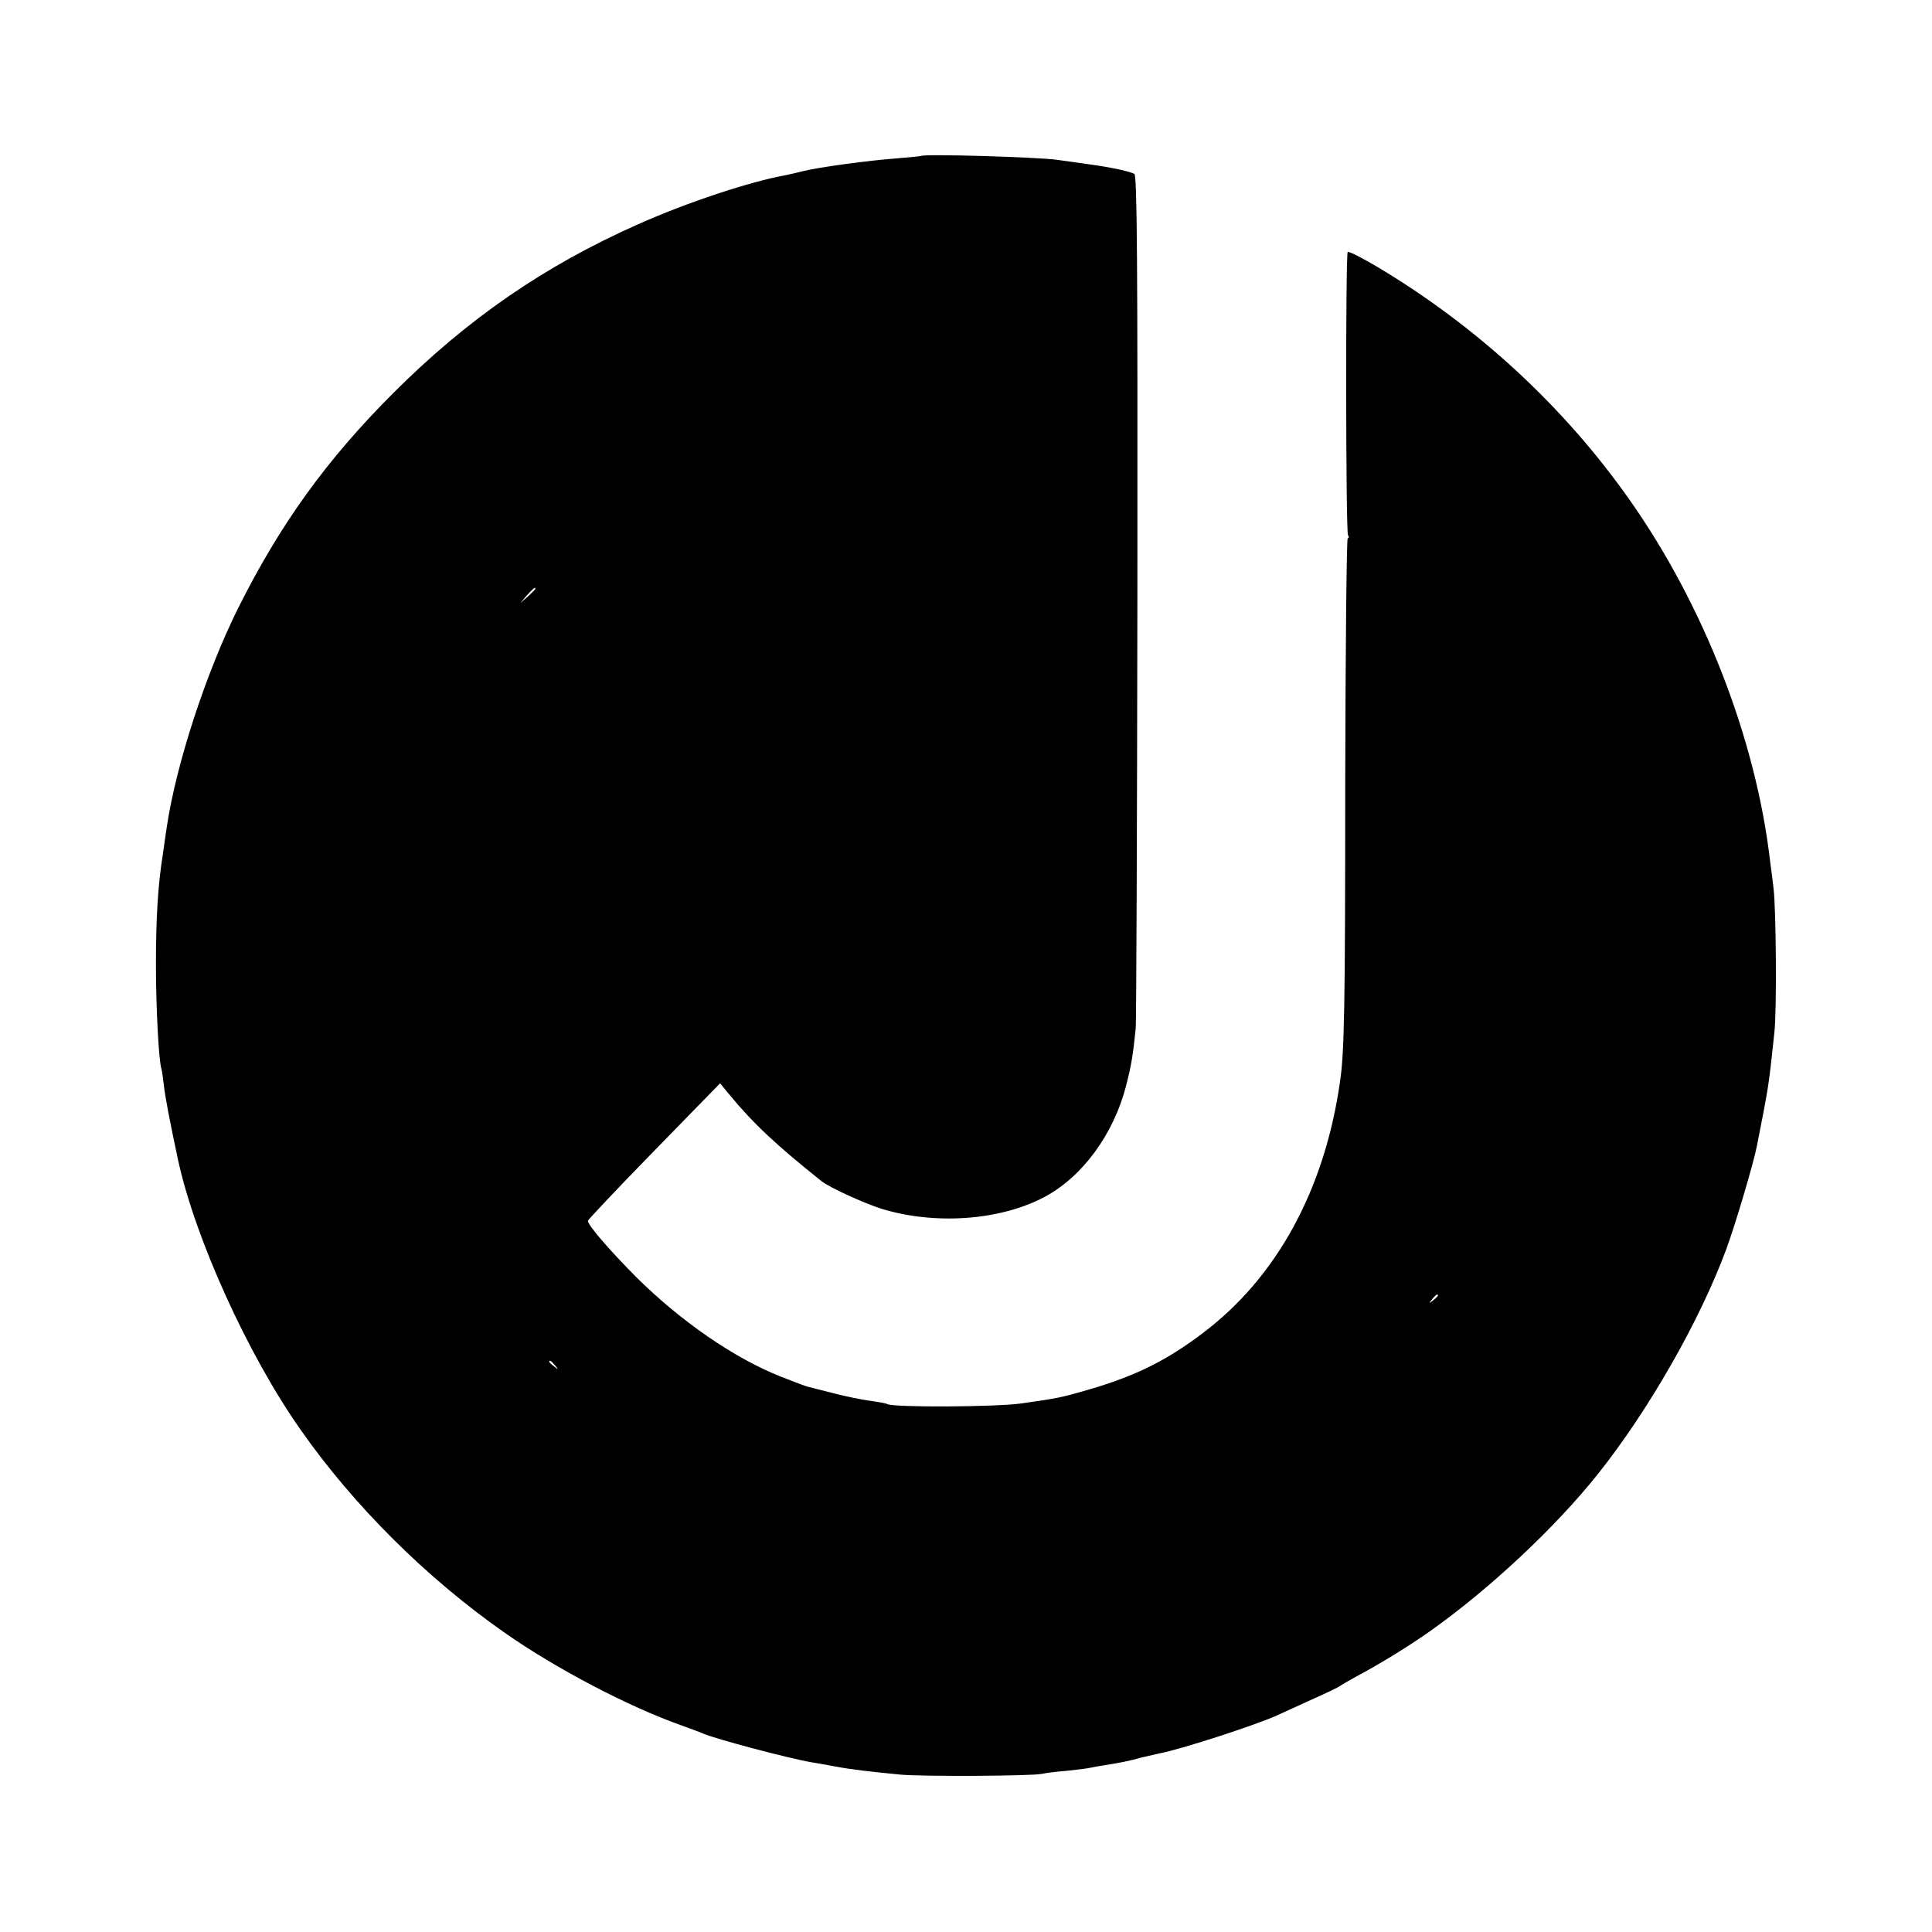
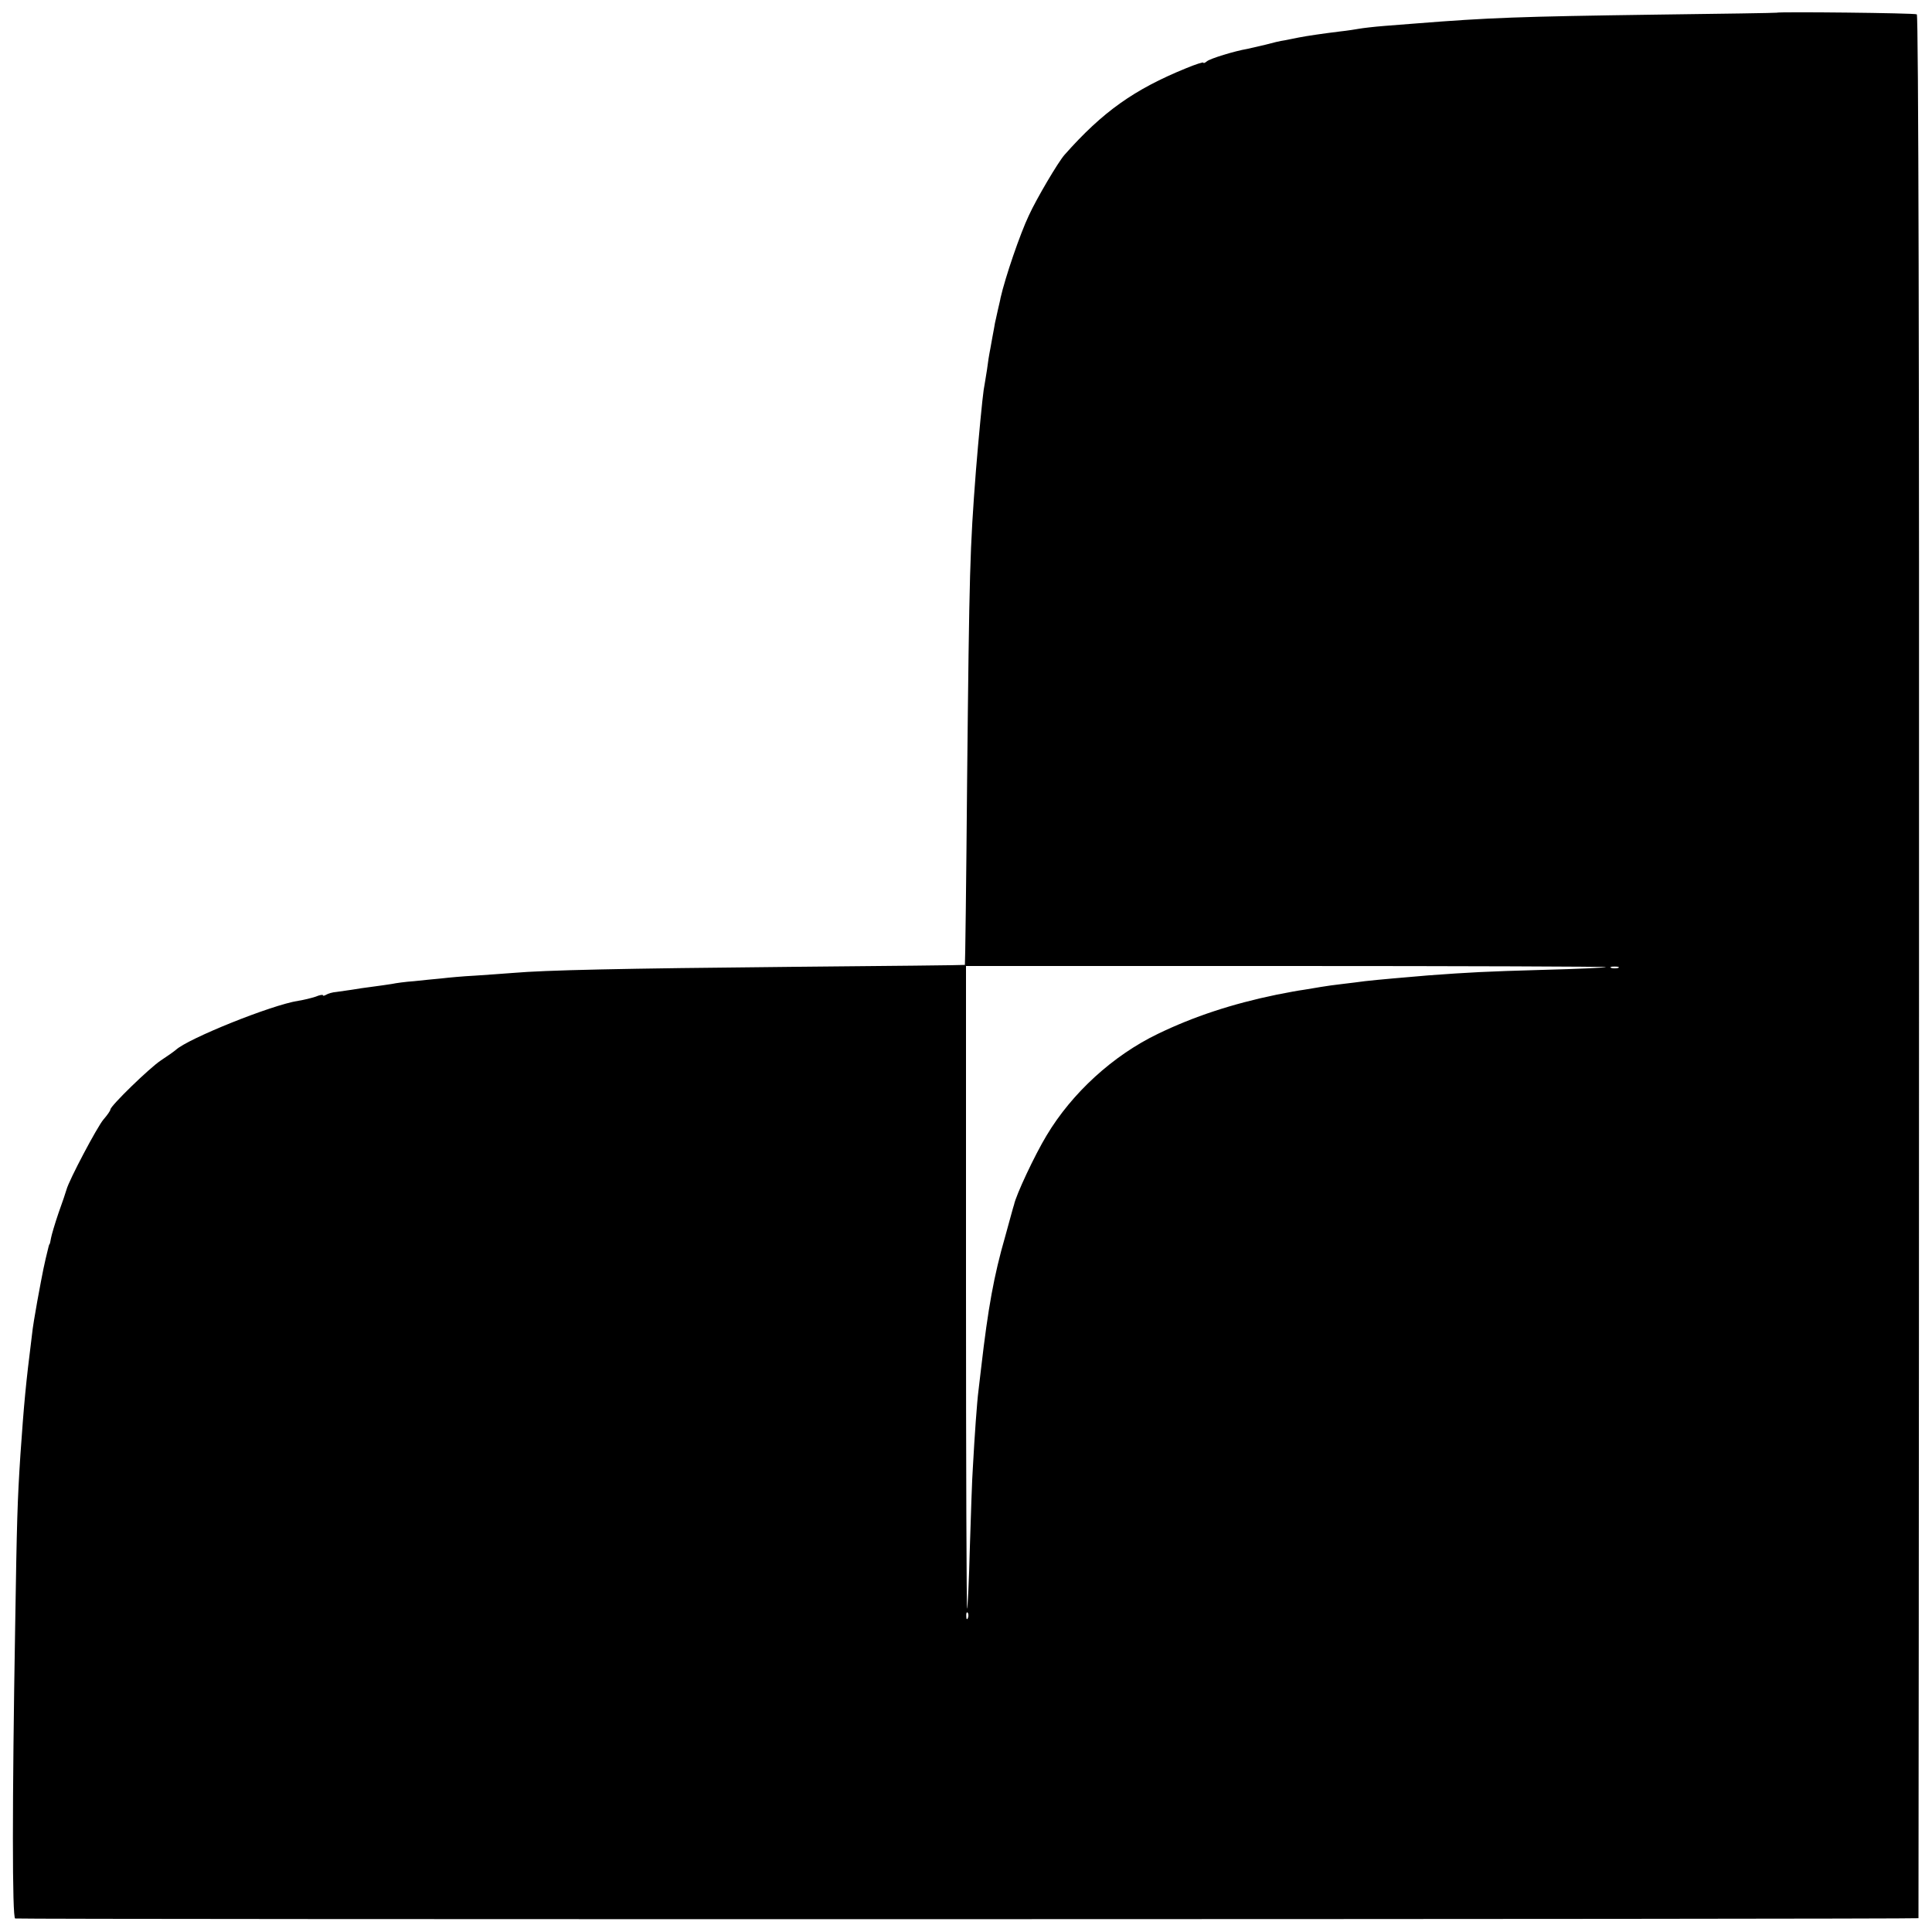
<svg xmlns="http://www.w3.org/2000/svg" version="1.0" width="700pt" height="700pt" viewBox="0 0 700 700" preserveAspectRatio="xMidYMid meet">
  <g transform="translate(0,700) scale(0.1,-0.1)" fill="#000000" stroke="none">
-     <path d="M3338 6435 c-2 -1 -43 -5 -91 -9 -97 -7 -282 -32 -337 -46 -19 -5 -46 -11 -60 -14 -134 -24 -362 -100 -539 -179 -338 -150 -618 -343 -886 -611 -242 -242 -410 -475 -563 -781 -116 -234 -224 -564 -258 -793 -3 -20 -9 -64 -14 -97 -18 -114 -25 -231 -25 -400 0 -155 10 -349 20 -378 2 -7 6 -35 9 -62 5 -42 21 -127 51 -267 61 -283 253 -707 444 -978 193 -276 458 -539 740 -736 187 -131 448 -267 636 -334 33 -12 69 -25 80 -30 44 -20 317 -92 395 -105 19 -3 58 -10 85 -15 57 -11 126 -19 240 -30 83 -7 475 -5 510 3 12 3 52 8 90 11 39 4 77 9 85 11 8 2 31 6 50 9 58 9 93 16 135 28 22 5 51 12 65 15 73 13 345 101 425 137 17 8 73 33 125 57 52 23 100 46 106 51 6 4 31 19 55 32 87 46 194 112 269 165 215 152 456 377 610 571 184 231 370 557 465 815 33 90 99 312 111 375 44 224 42 213 63 410 9 81 6 447 -3 520 -3 25 -8 68 -12 95 -51 445 -239 929 -509 1313 -239 340 -555 631 -918 847 -54 32 -100 55 -104 52 -8 -9 -7 -1012 1 -1026 4 -6 4 -11 -1 -11 -4 0 -8 -399 -9 -888 0 -807 -3 -976 -19 -1082 -56 -392 -230 -709 -497 -910 -133 -101 -246 -156 -414 -205 -97 -28 -109 -31 -244 -50 -92 -13 -466 -15 -486 -2 -5 3 -34 8 -64 12 -30 4 -88 16 -130 27 -41 10 -82 21 -90 23 -8 1 -55 19 -103 38 -168 67 -361 200 -523 361 -100 101 -174 187 -174 203 1 4 108 118 240 253 l239 245 33 -40 c88 -107 171 -184 335 -315 28 -22 154 -80 218 -100 194 -59 429 -42 589 43 138 73 251 228 296 403 19 74 25 110 35 209 2 22 5 726 6 1564 1 1213 -1 1525 -11 1531 -7 4 -38 13 -69 19 -58 11 -67 12 -211 32 -74 10 -483 22 -492 14z m-1398 -1568 c0 -2 -12 -14 -27 -28 l-28 -24 24 28 c23 25 31 32 31 24z m3270 -2561 c0 -2 -8 -10 -17 -17 -16 -13 -17 -12 -4 4 13 16 21 21 21 13z m-3199 -253 c13 -16 12 -17 -3 -4 -10 7 -18 15 -18 17 0 8 8 3 21 -13z" />
+     <path d="M6437 6954 c-1 -1 -198 -4 -437 -7 -498 -7 -605 -11 -870 -32 -25 -2 -76 -6 -115 -9 -38 -3 -79 -8 -90 -10 -11 -2 -42 -7 -70 -10 -57 -7 -120 -16 -150 -22 -11 -2 -33 -7 -50 -10 -16 -2 -48 -10 -70 -16 -22 -5 -51 -12 -65 -15 -47 -8 -135 -35 -147 -45 -7 -6 -13 -8 -13 -5 0 3 -28 -6 -62 -20 -189 -77 -303 -158 -441 -314 -23 -26 -101 -158 -129 -219 -32 -67 -86 -225 -103 -300 0 -3 -5 -23 -10 -45 -5 -22 -9 -42 -10 -45 0 -3 -5 -27 -10 -55 -5 -27 -9 -52 -10 -55 -1 -3 -5 -30 -9 -60 -5 -30 -10 -63 -12 -73 -4 -25 -19 -179 -28 -292 -22 -286 -24 -357 -32 -1125 -3 -366 -7 -666 -8 -666 0 -1 -280 -4 -621 -7 -632 -6 -899 -12 -1015 -22 -36 -3 -99 -7 -140 -10 -41 -2 -95 -7 -120 -10 -25 -2 -70 -7 -100 -10 -30 -2 -66 -7 -80 -10 -14 -2 -45 -7 -70 -10 -25 -3 -58 -8 -75 -11 -16 -2 -42 -6 -56 -8 -14 -1 -31 -6 -37 -10 -7 -4 -12 -5 -12 -2 0 3 -12 1 -26 -5 -15 -5 -43 -12 -63 -15 -97 -15 -400 -137 -444 -178 -7 -6 -31 -23 -54 -38 -41 -27 -183 -165 -183 -178 0 -4 -11 -20 -25 -36 -23 -27 -125 -220 -134 -254 -2 -8 -15 -46 -29 -85 -13 -38 -25 -79 -27 -90 -2 -11 -4 -21 -5 -22 -2 -2 -3 -6 -4 -10 -17 -69 -19 -79 -41 -198 -8 -44 -17 -98 -19 -120 -23 -183 -29 -249 -42 -435 -11 -169 -13 -239 -19 -620 -11 -641 -11 -1060 0 -1061 40 -4 6895 -3 6896 1 0 3 2 1555 2 3448 1 2180 -2 3446 -8 3450 -7 5 -503 10 -508 6z m-618 -3458 c-2 -2 -105 -7 -229 -10 -211 -6 -265 -9 -415 -20 -71 -6 -188 -16 -230 -21 -16 -2 -52 -7 -80 -10 -27 -3 -63 -8 -80 -11 -16 -3 -43 -7 -60 -10 -28 -4 -48 -8 -100 -18 -160 -33 -300 -79 -430 -142 -162 -78 -311 -214 -403 -368 -43 -71 -111 -216 -118 -251 -2 -5 -16 -57 -32 -115 -41 -142 -62 -259 -87 -475 -3 -27 -8 -66 -10 -85 -5 -38 -14 -163 -20 -275 -3 -38 -7 -169 -11 -290 -3 -121 -8 -222 -10 -224 -2 -2 -4 521 -4 1162 l0 1167 1162 0 c639 0 1159 -2 1157 -4z m44 -3 c-7 -2 -19 -2 -25 0 -7 3 -2 5 12 5 14 0 19 -2 13 -5z m-2356 -2355 c-3 -8 -6 -5 -6 6 -1 11 2 17 5 13 3 -3 4 -12 1 -19z" />
  </g>
</svg>
